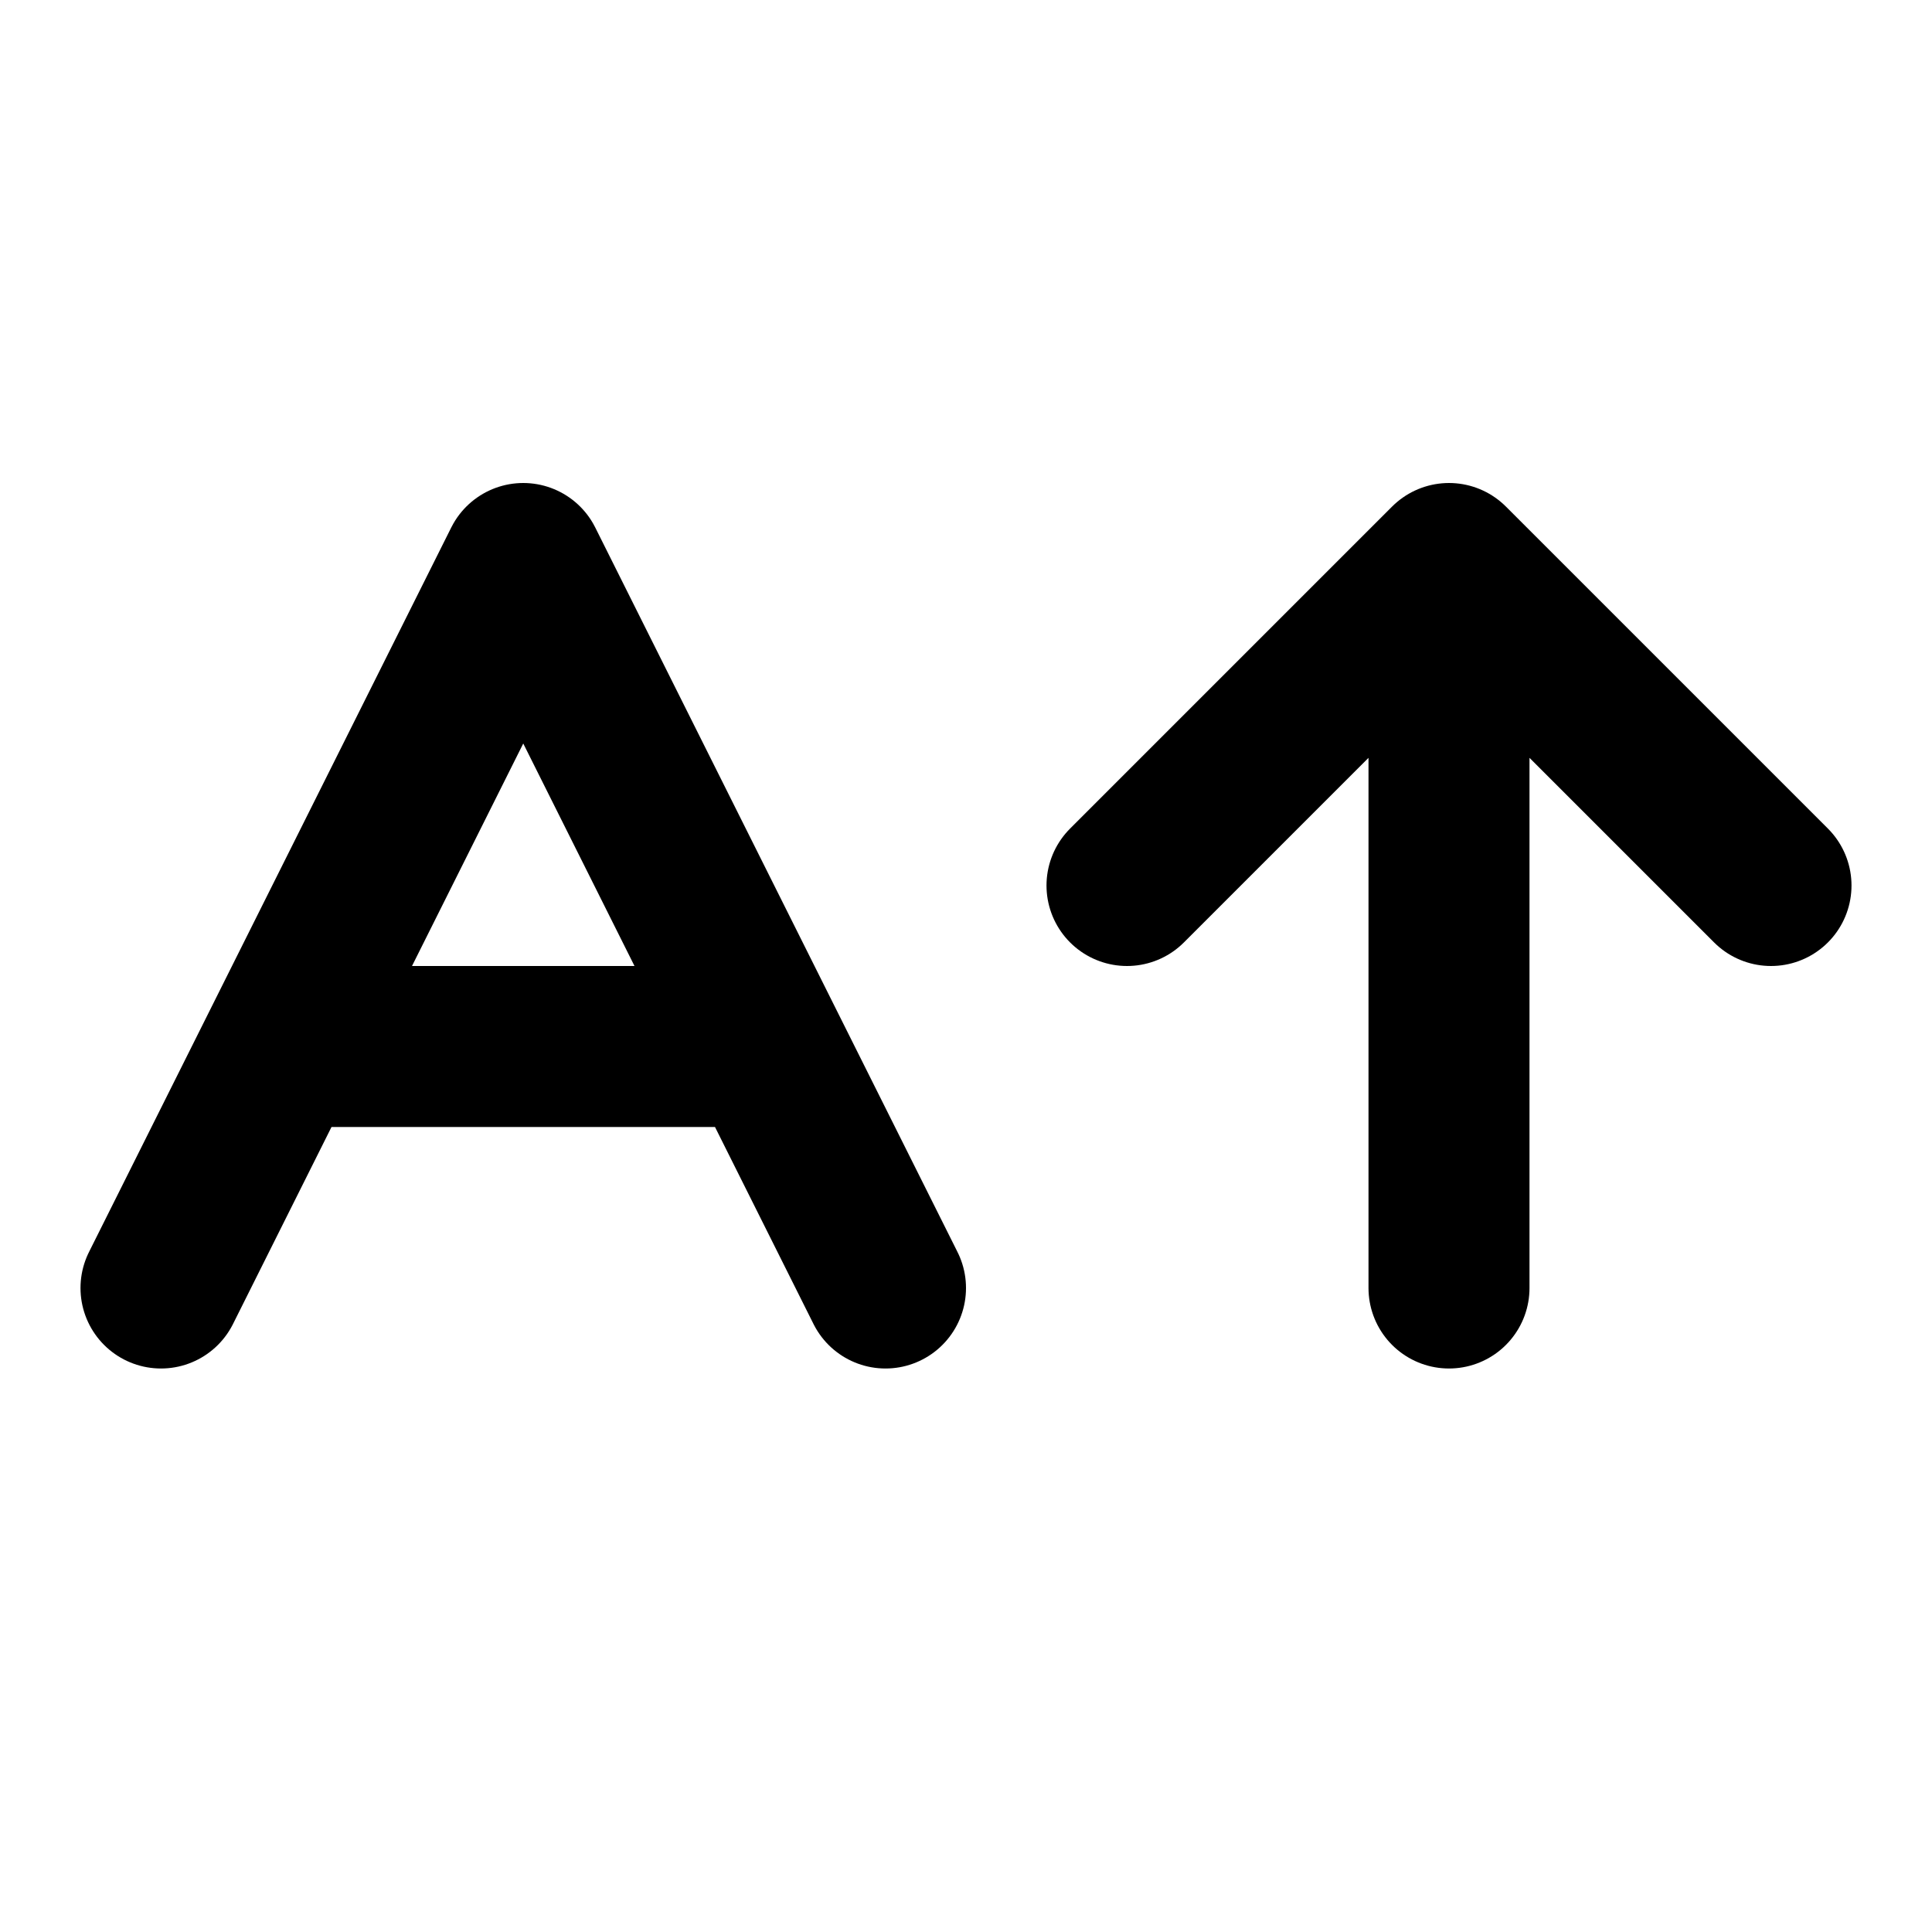
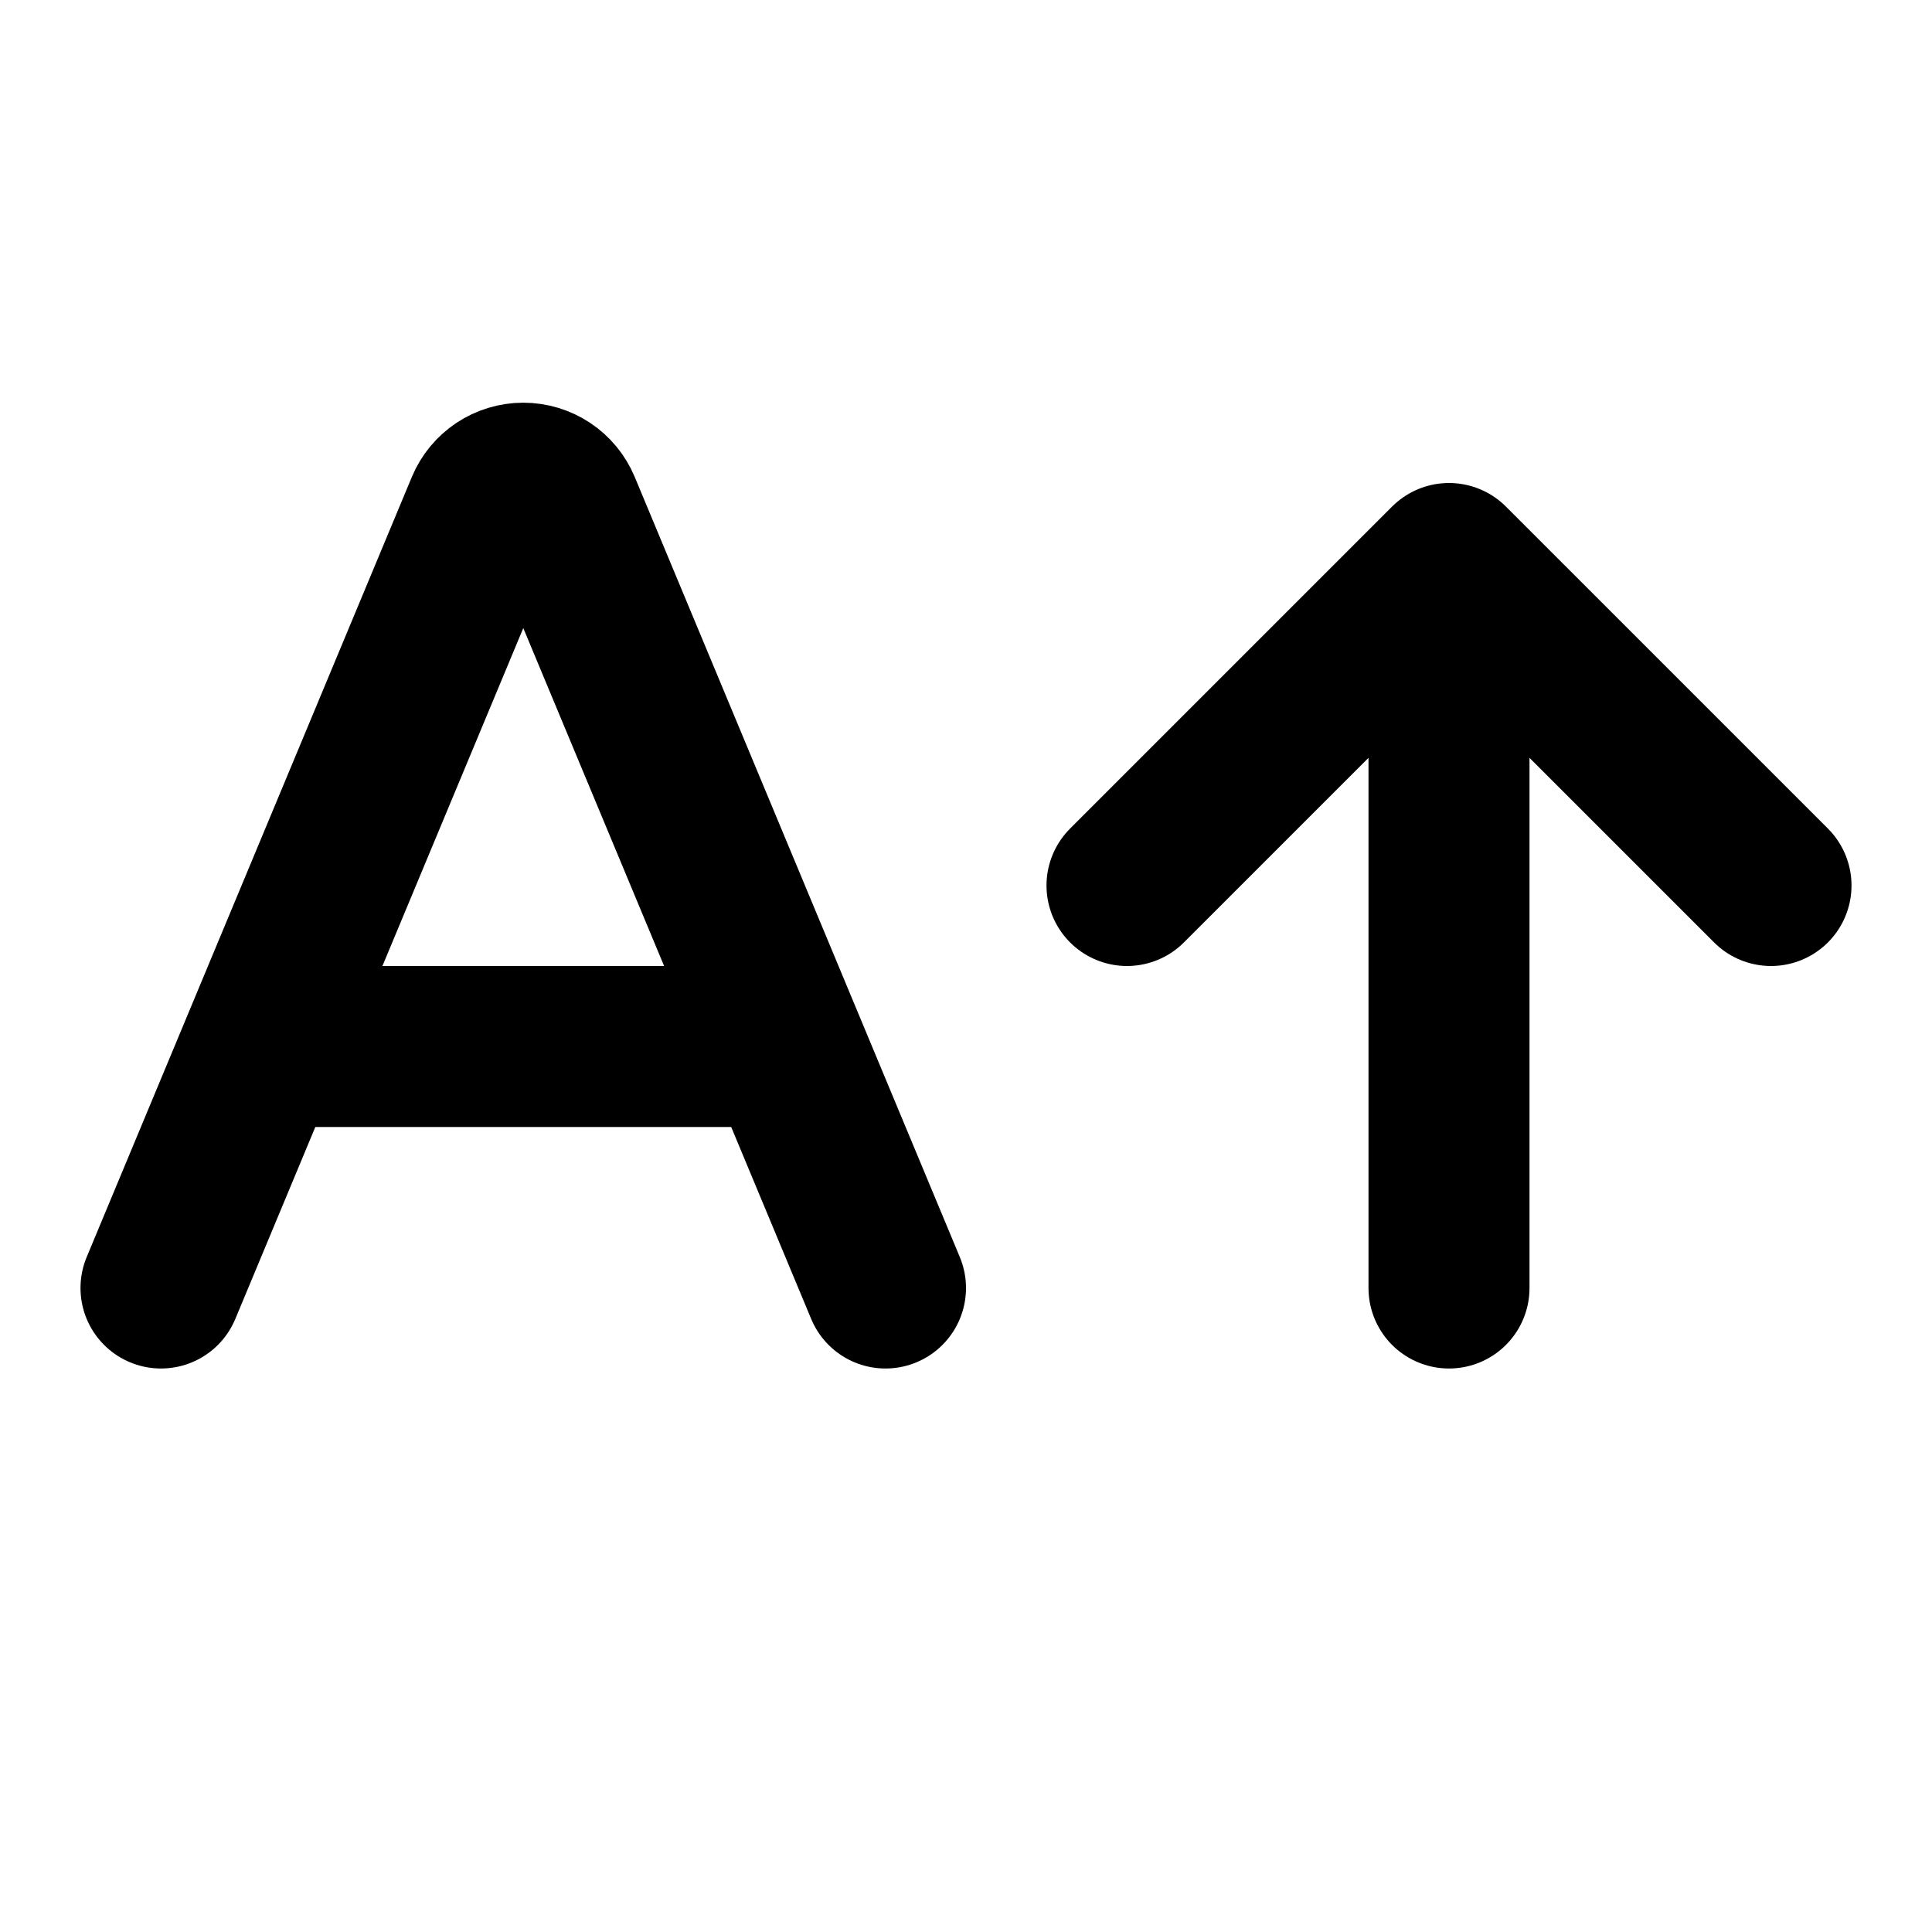
<svg xmlns="http://www.w3.org/2000/svg" width="24" height="24" fill="none" stroke="currentColor" stroke-linecap="round" stroke-linejoin="round" stroke-width="2" viewBox="0 0 24 24">
-   <path d="M3.5 13h6M2 16l4.5-9 4.5 9M18 16V7M14 11l4-4 4 4" />
+   <path d="m14 11 4-4 4 4M18 16V7M2 16l4.039-9.69a.5.5 0 0 1 .923 0L11 16M3.304 13h6.392" />
</svg>
